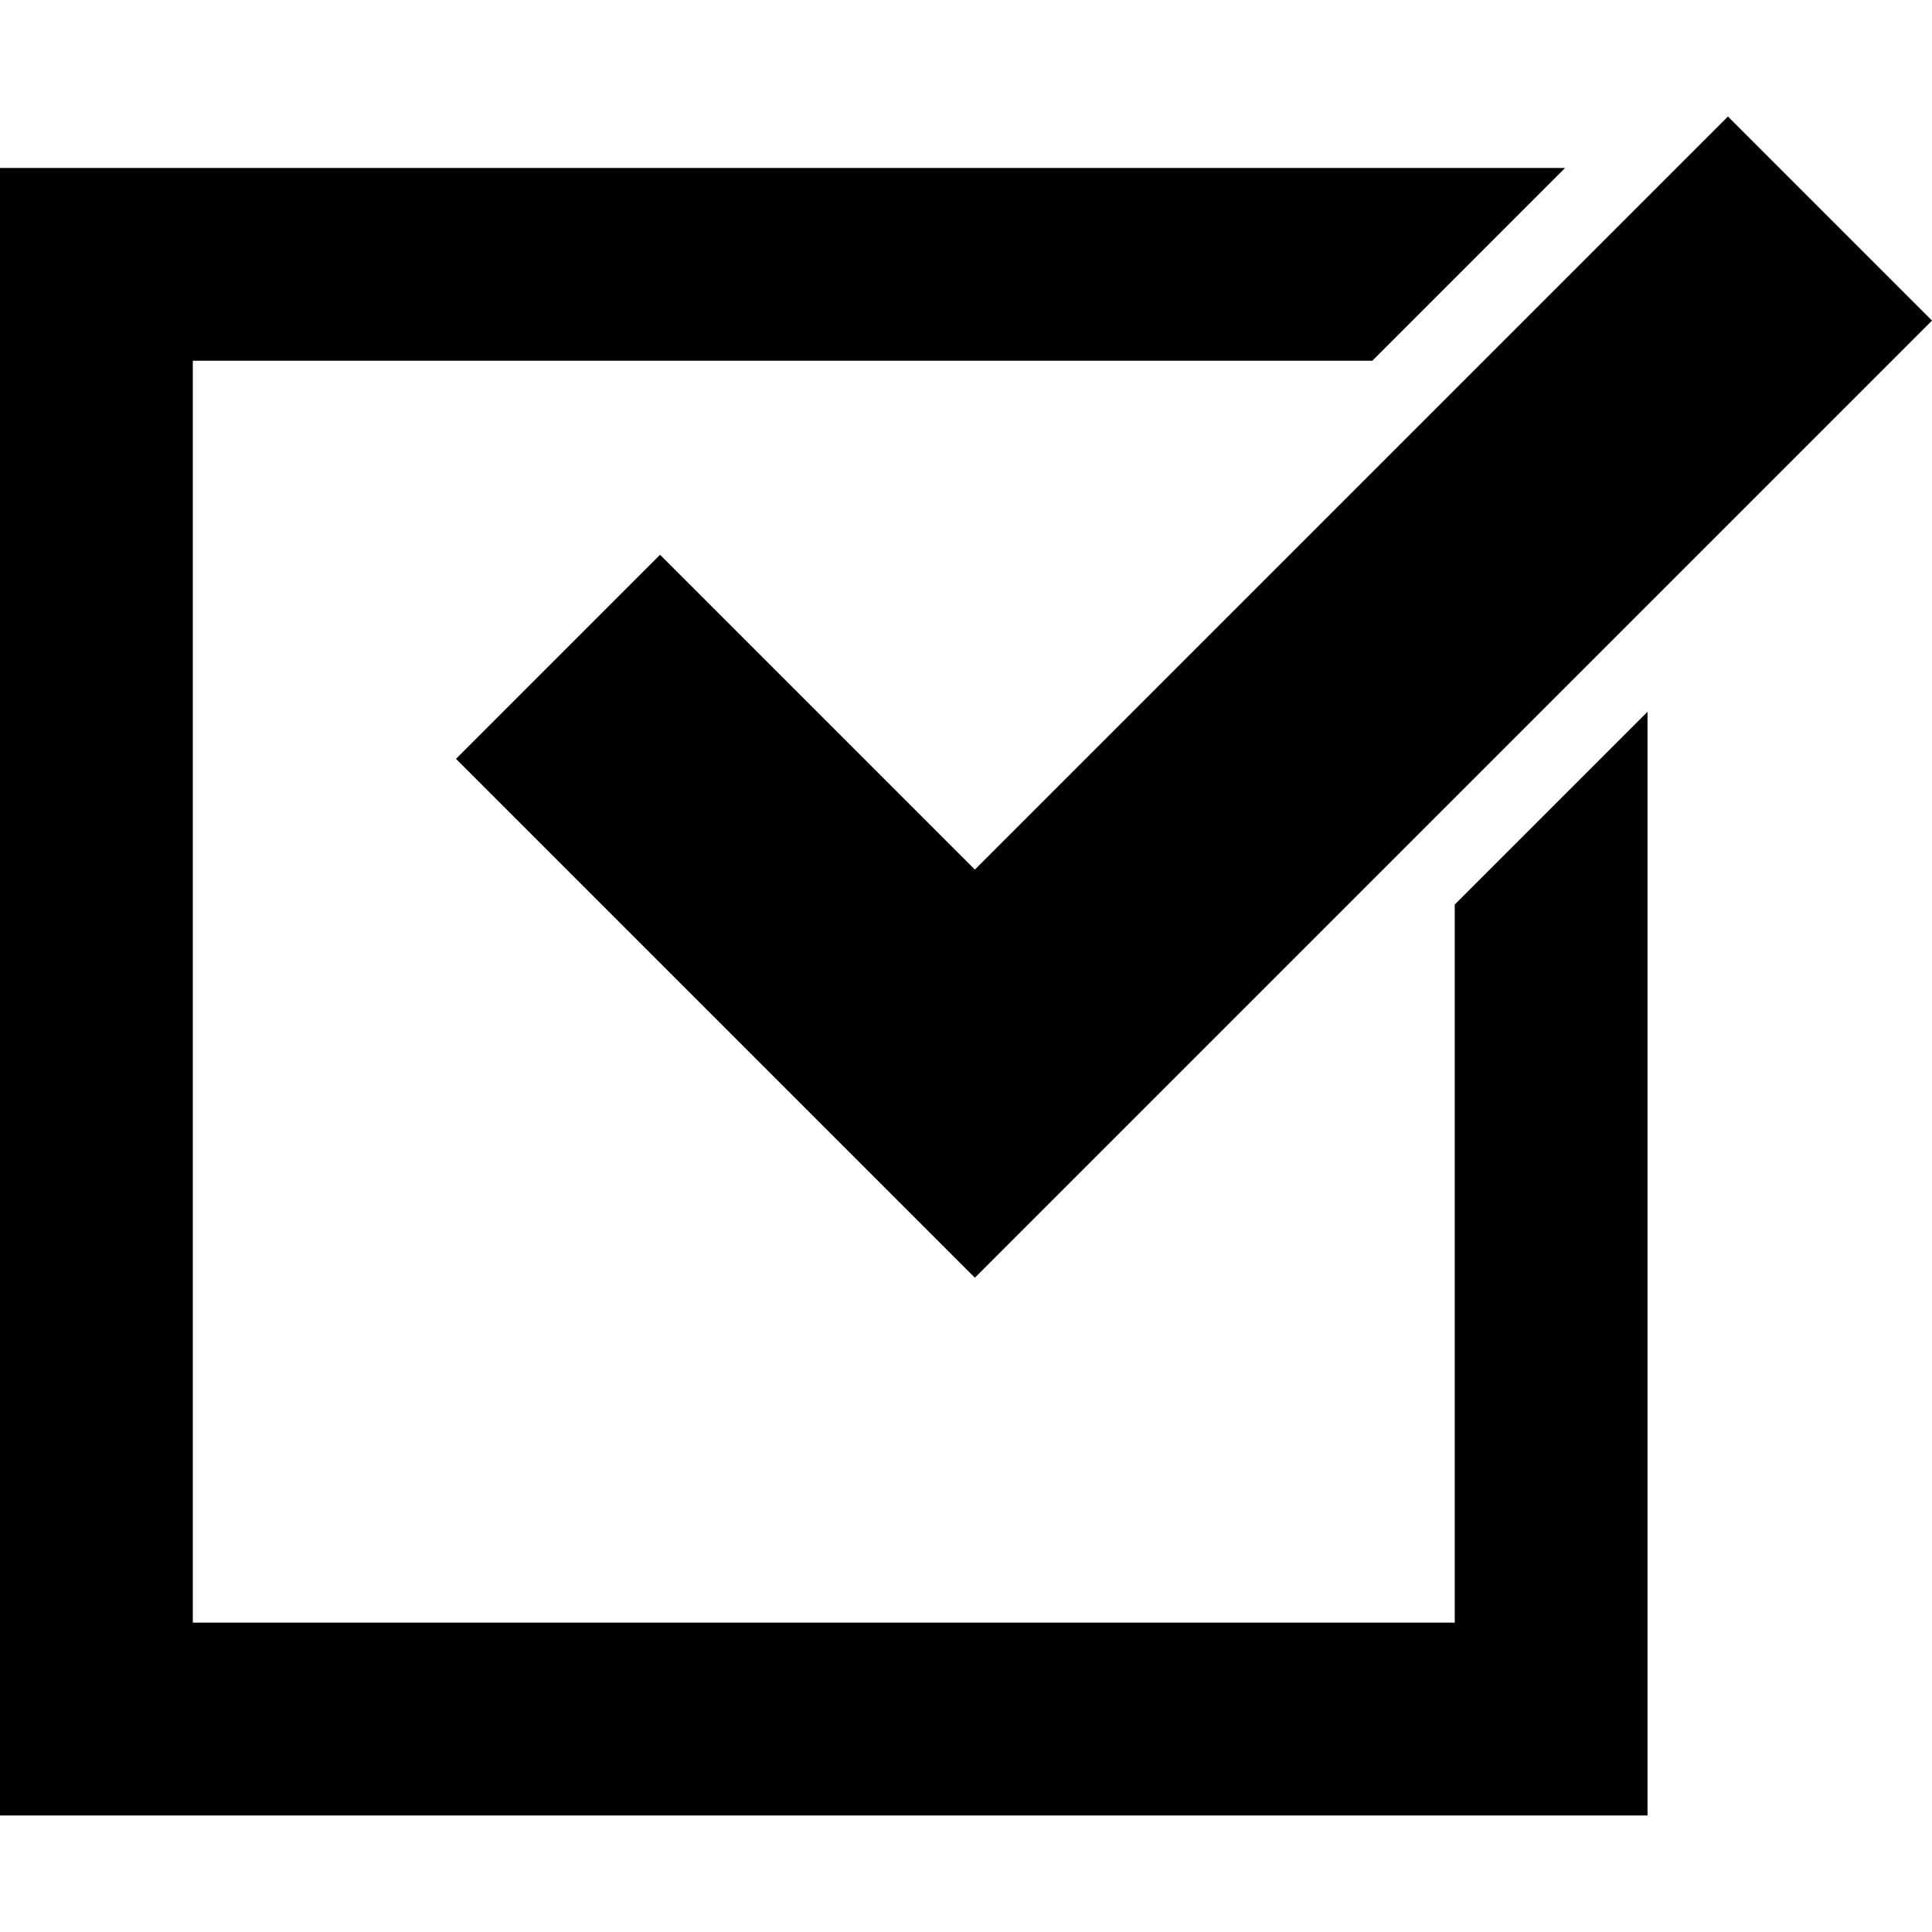
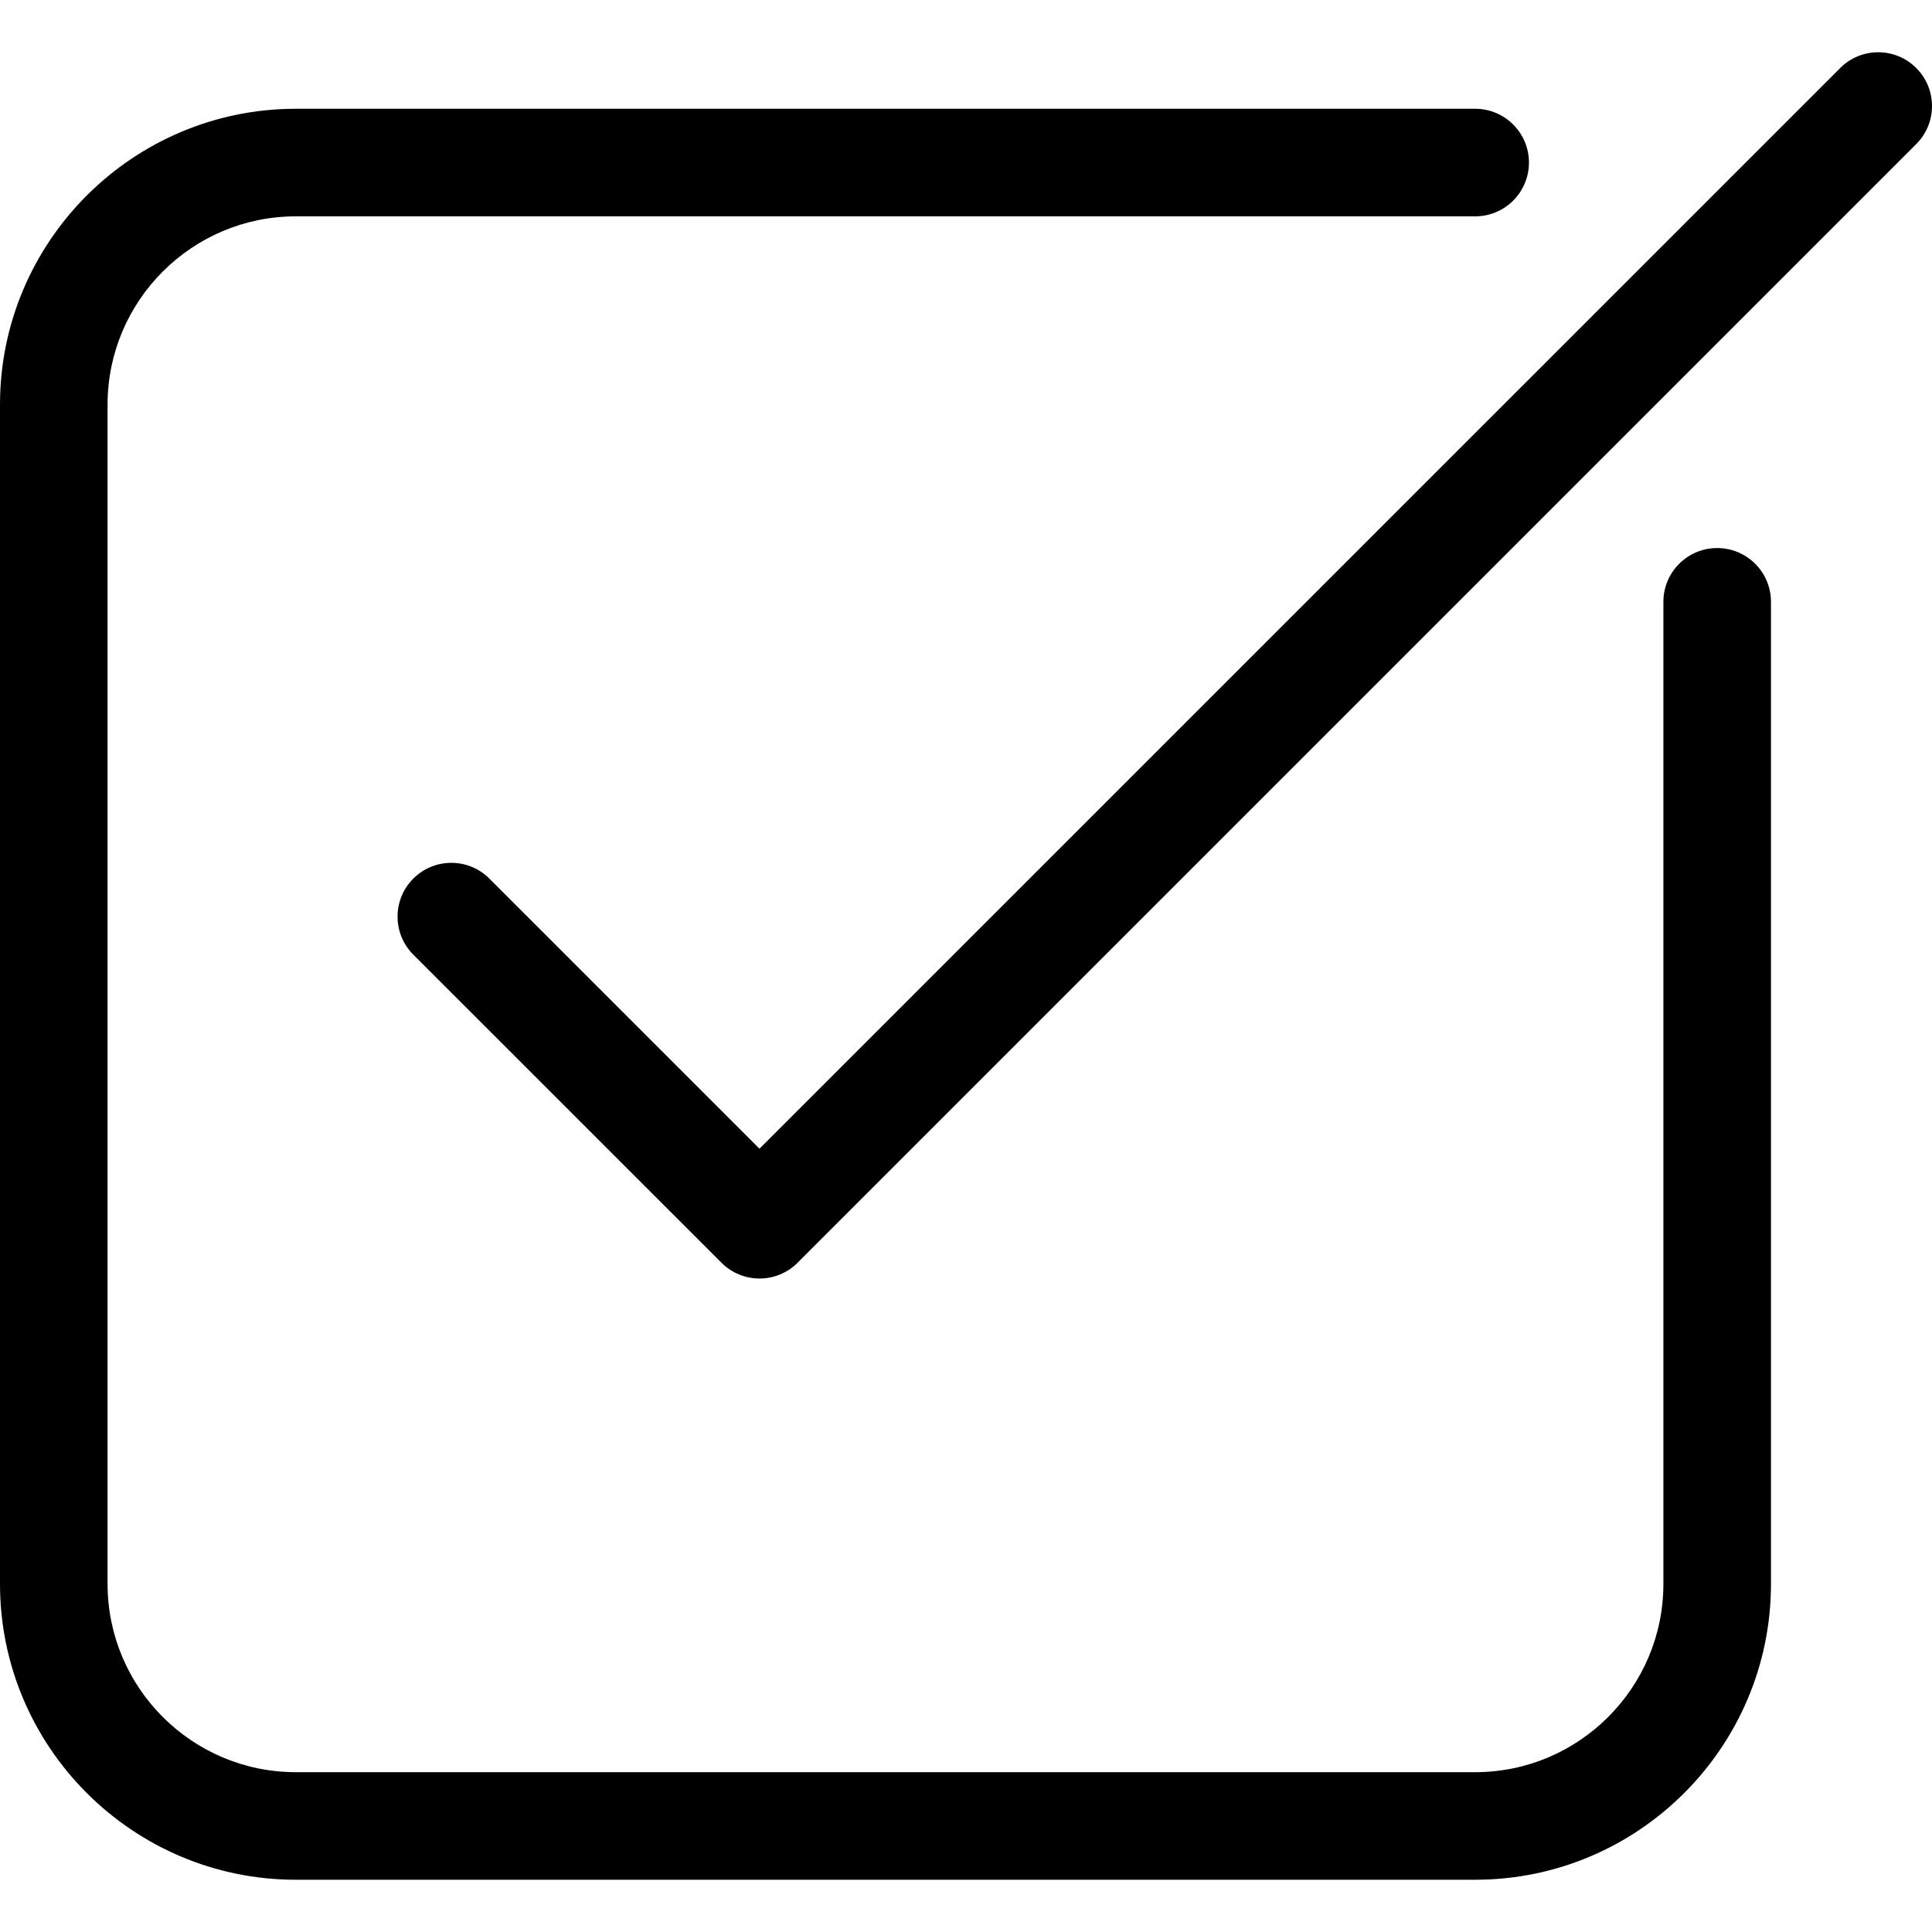
- <svg xmlns="http://www.w3.org/2000/svg" version="1.1" id="Capa_1" x="0px" y="0px" width="124.202px" height="124.202px" viewBox="0 0 124.202 124.202" style="enable-background:new 0 0 124.202 124.202;" xml:space="preserve">
+ <svg xmlns="http://www.w3.org/2000/svg" version="1.1" id="Capa_1" x="0px" y="0px" width="424.113px" height="424.113px" viewBox="0 0 424.113 424.113" style="enable-background:new 0 0 424.113 424.113;" xml:space="preserve">
  <g>
    <g>
-       <polygon points="93.52,104.314 12.396,104.314 12.396,23.191 88.221,23.191 100.614,10.797 0,10.797 0,116.71 105.914,116.71     105.914,45.757 93.52,58.151   " />
-       <polygon points="42.432,35.664 29.315,48.784 62.672,82.141 124.202,20.611 111.083,7.492 62.672,55.903   " />
+       <path d="M376.955,120.307c-6.514,0-11.807,5.286-11.807,11.807v215.593c0,22.785-18.539,41.322-41.322,41.322H64.936    c-22.781,0-41.322-18.537-41.322-41.322V88.816c0-22.786,18.541-41.323,41.322-41.323h258.89c6.525,0,11.809-5.287,11.809-11.807    c0-6.521-5.281-11.807-11.809-11.807H64.936C29.137,23.88,0,53.01,0,88.815v258.891c0,35.806,29.137,64.936,64.936,64.936h258.89    c35.812,0,64.938-29.13,64.938-64.936V132.113C388.762,125.594,383.482,120.307,376.955,120.307z" />
+       <path d="M420.654,14.931c-4.611-4.612-12.096-4.612-16.693,0l-237.24,237.228l-59.297-59.291c-4.611-4.611-12.084-4.611-16.695,0    c-4.611,4.612-4.611,12.086,0,16.695l67.656,67.639c2.307,2.308,5.328,3.459,8.348,3.459c3.021,0,6.043-1.151,8.348-3.459    c0-0.006,0-0.012,0.012-0.018L420.654,31.625C425.266,27.017,425.266,19.539,420.654,14.931z" />
    </g>
  </g>
  <g>
</g>
  <g>
</g>
  <g>
</g>
  <g>
</g>
  <g>
</g>
  <g>
</g>
  <g>
</g>
  <g>
</g>
  <g>
</g>
  <g>
</g>
  <g>
</g>
  <g>
</g>
  <g>
</g>
  <g>
</g>
  <g>
</g>
</svg>
